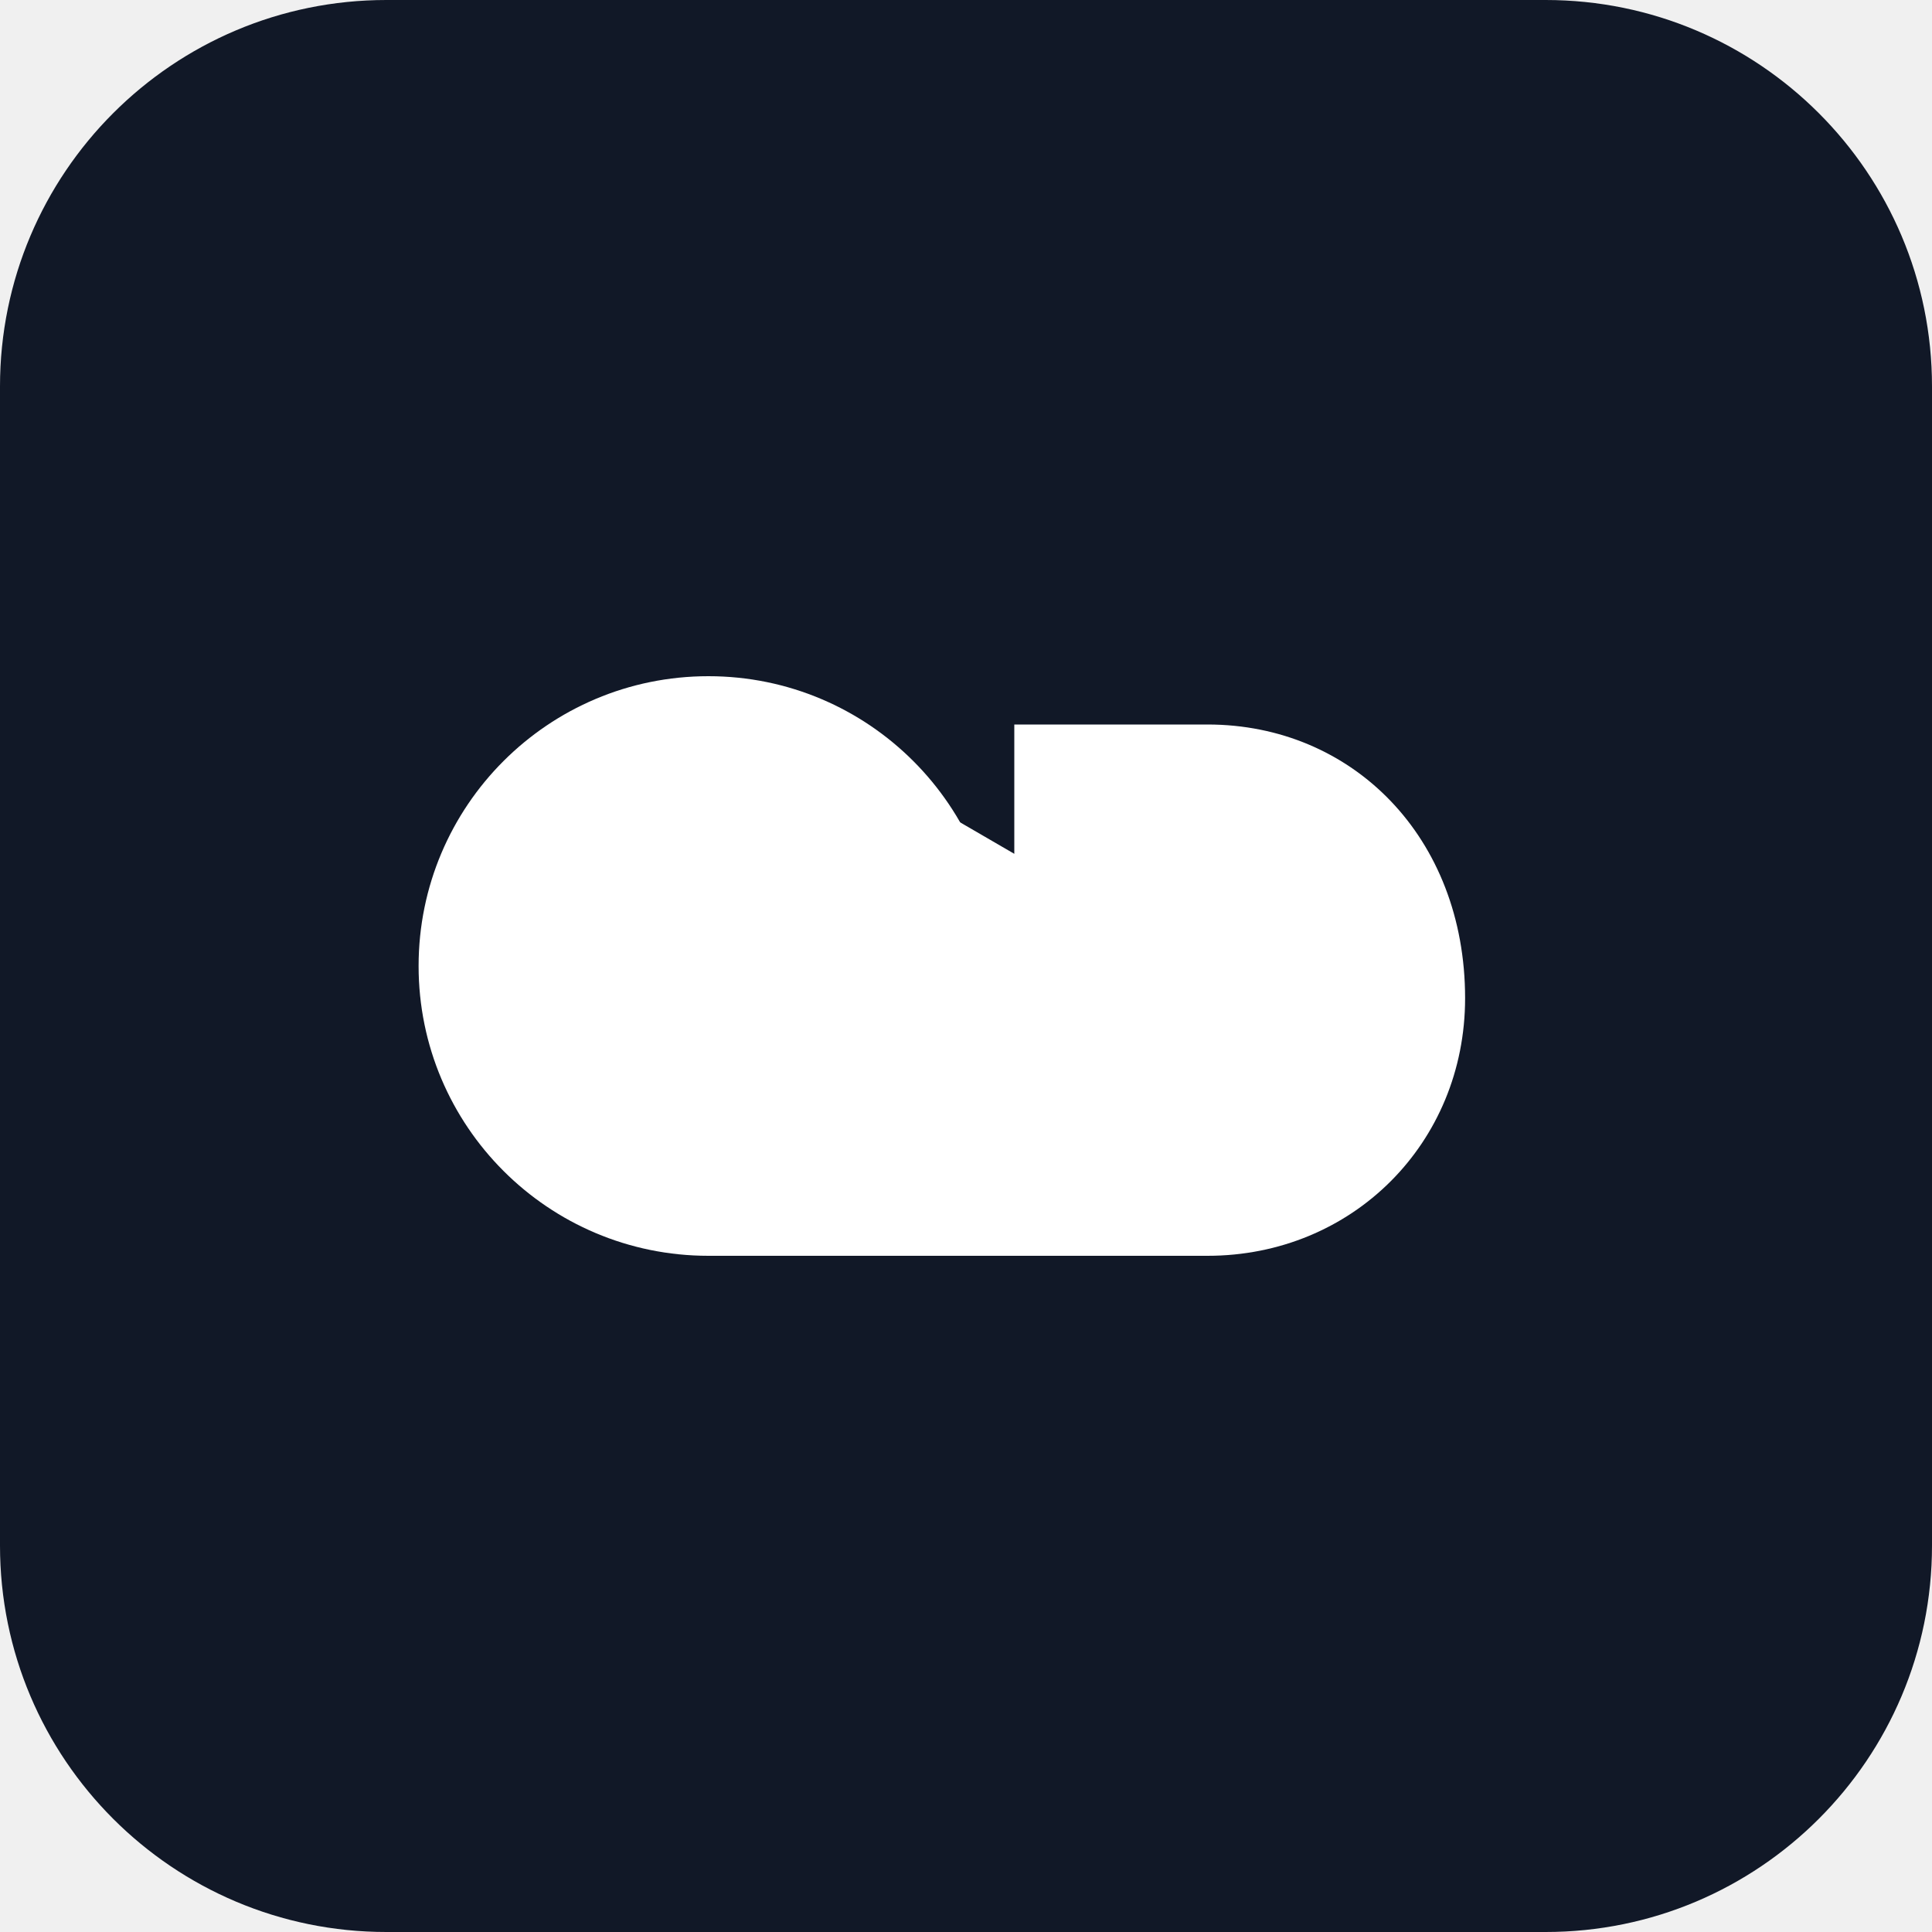
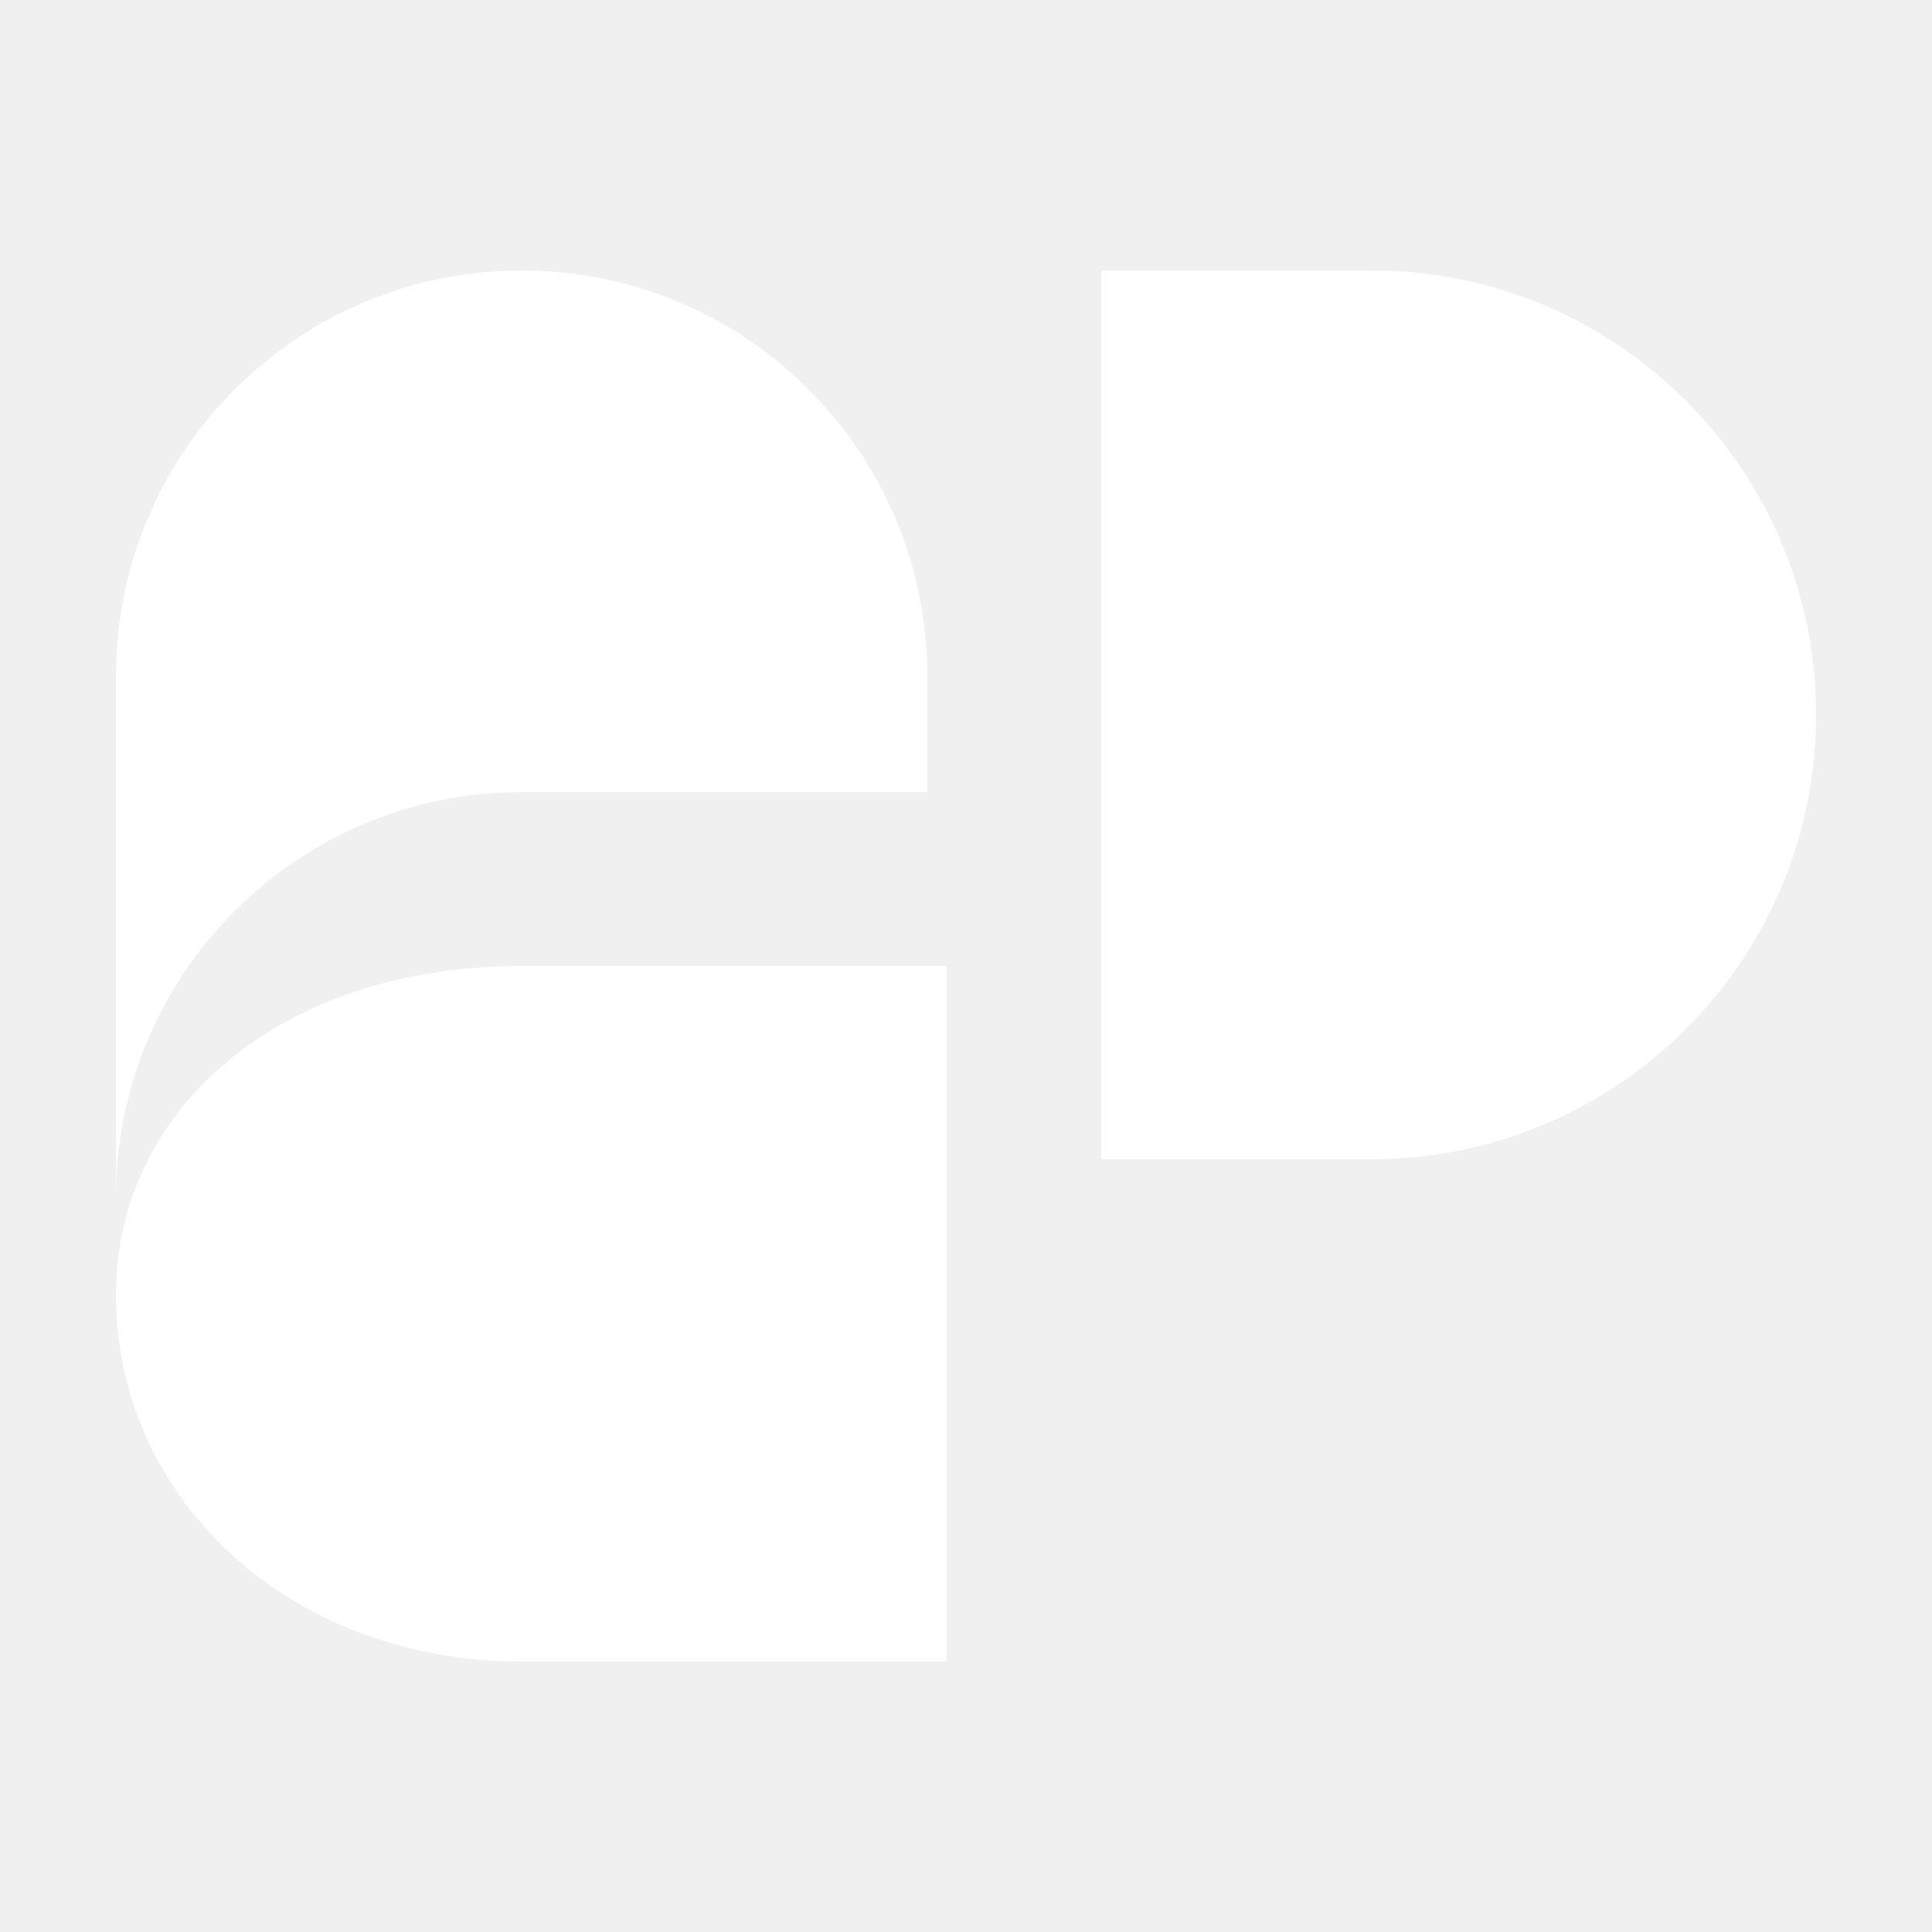
- <svg xmlns="http://www.w3.org/2000/svg" width="120" height="120" viewBox="0 0 120 120" role="img" aria-label="Render logo">
-   <rect width="120" height="120" rx="24" fill="#111827" />
-   <circle cx="44" cy="60" r="18" fill="#ffffff" />
-   <path d="M44 42 L44 78 L75 78 C84 78 91 71 91 62 C91 52 84 45 75 45 L63 45 L63 60 L75 60" fill="#ffffff" />
+ <svg xmlns="http://www.w3.org/2000/svg" viewBox="0 0 100 100" role="img" aria-label="Render">
+   <g fill="#fff">
+     <path d="M27 14a21 21 0 0 1 21 21v6h-21A21 21 0 0 0 6 62V35a21 21 0 0 1 21-21Z" />
+     <path d="M57 14h14c12.7 0 23 10.3 23 23 0 12.7-10.3 23-23 23H57V14Z" />
+     <path d="M27 50h22v36H27c-12 0-21-8.4-21-19 0-9.5 8.4-17 21-17Z" />
+   </g>
</svg>
